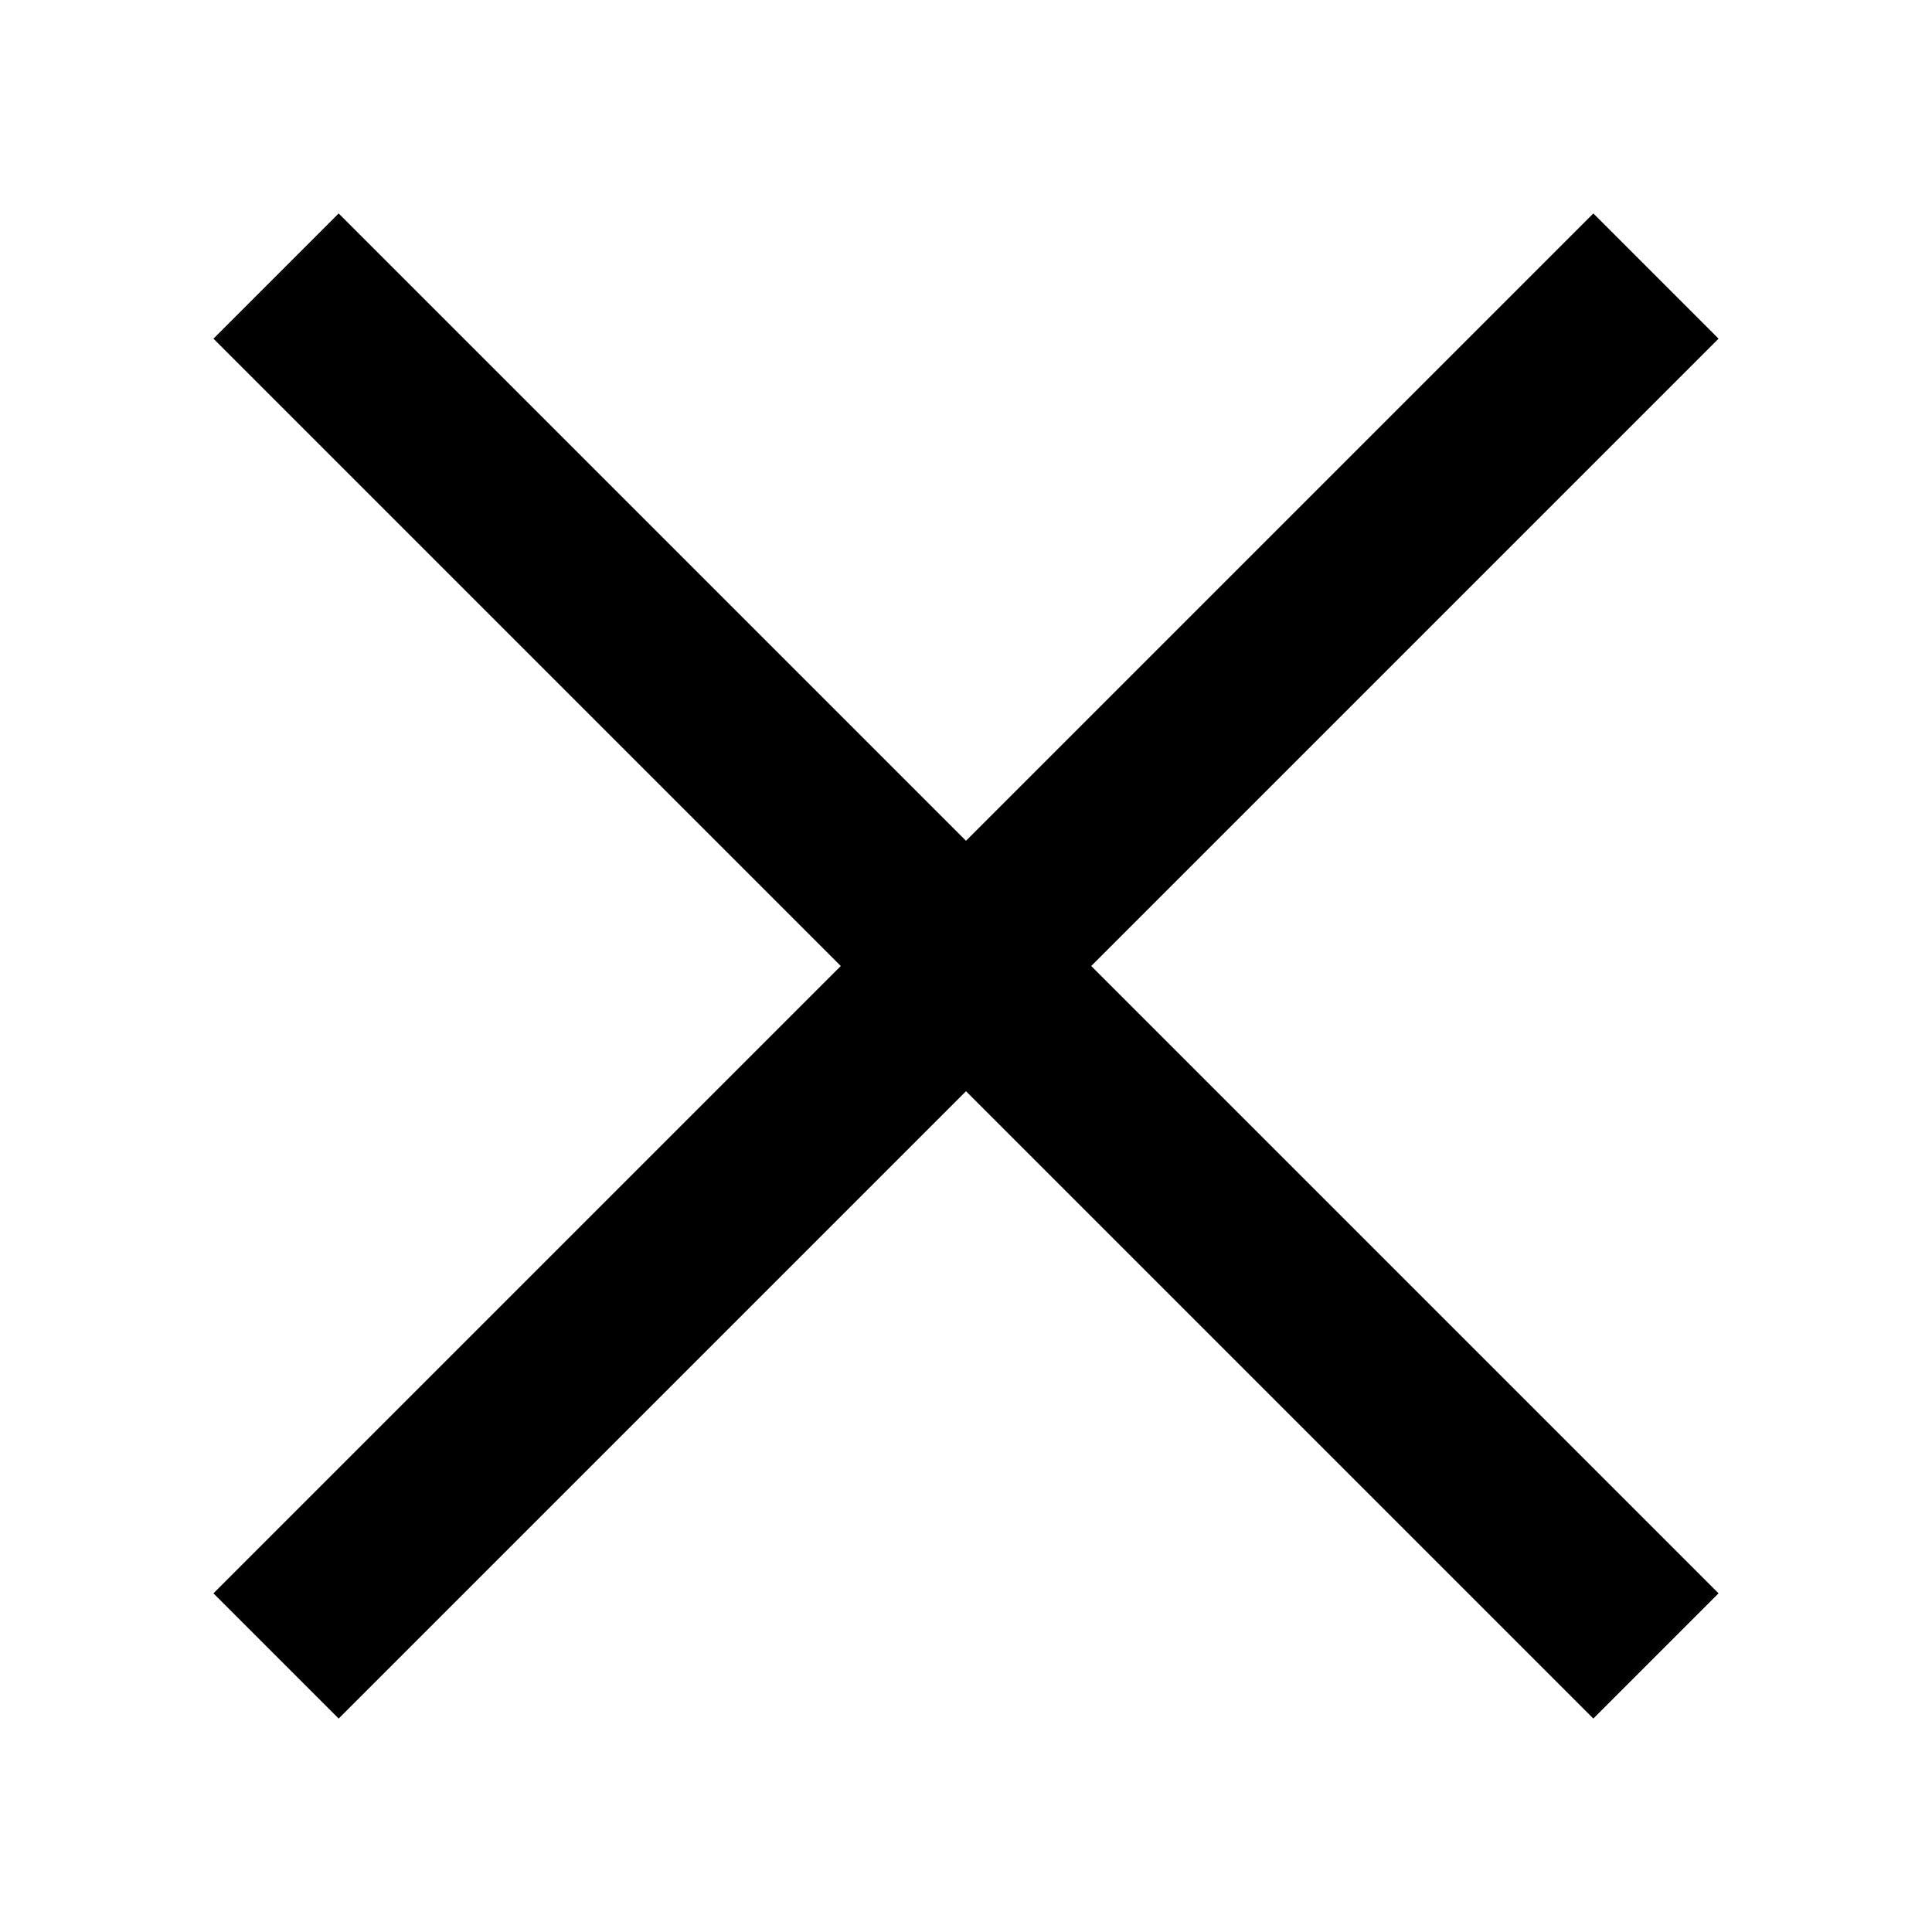
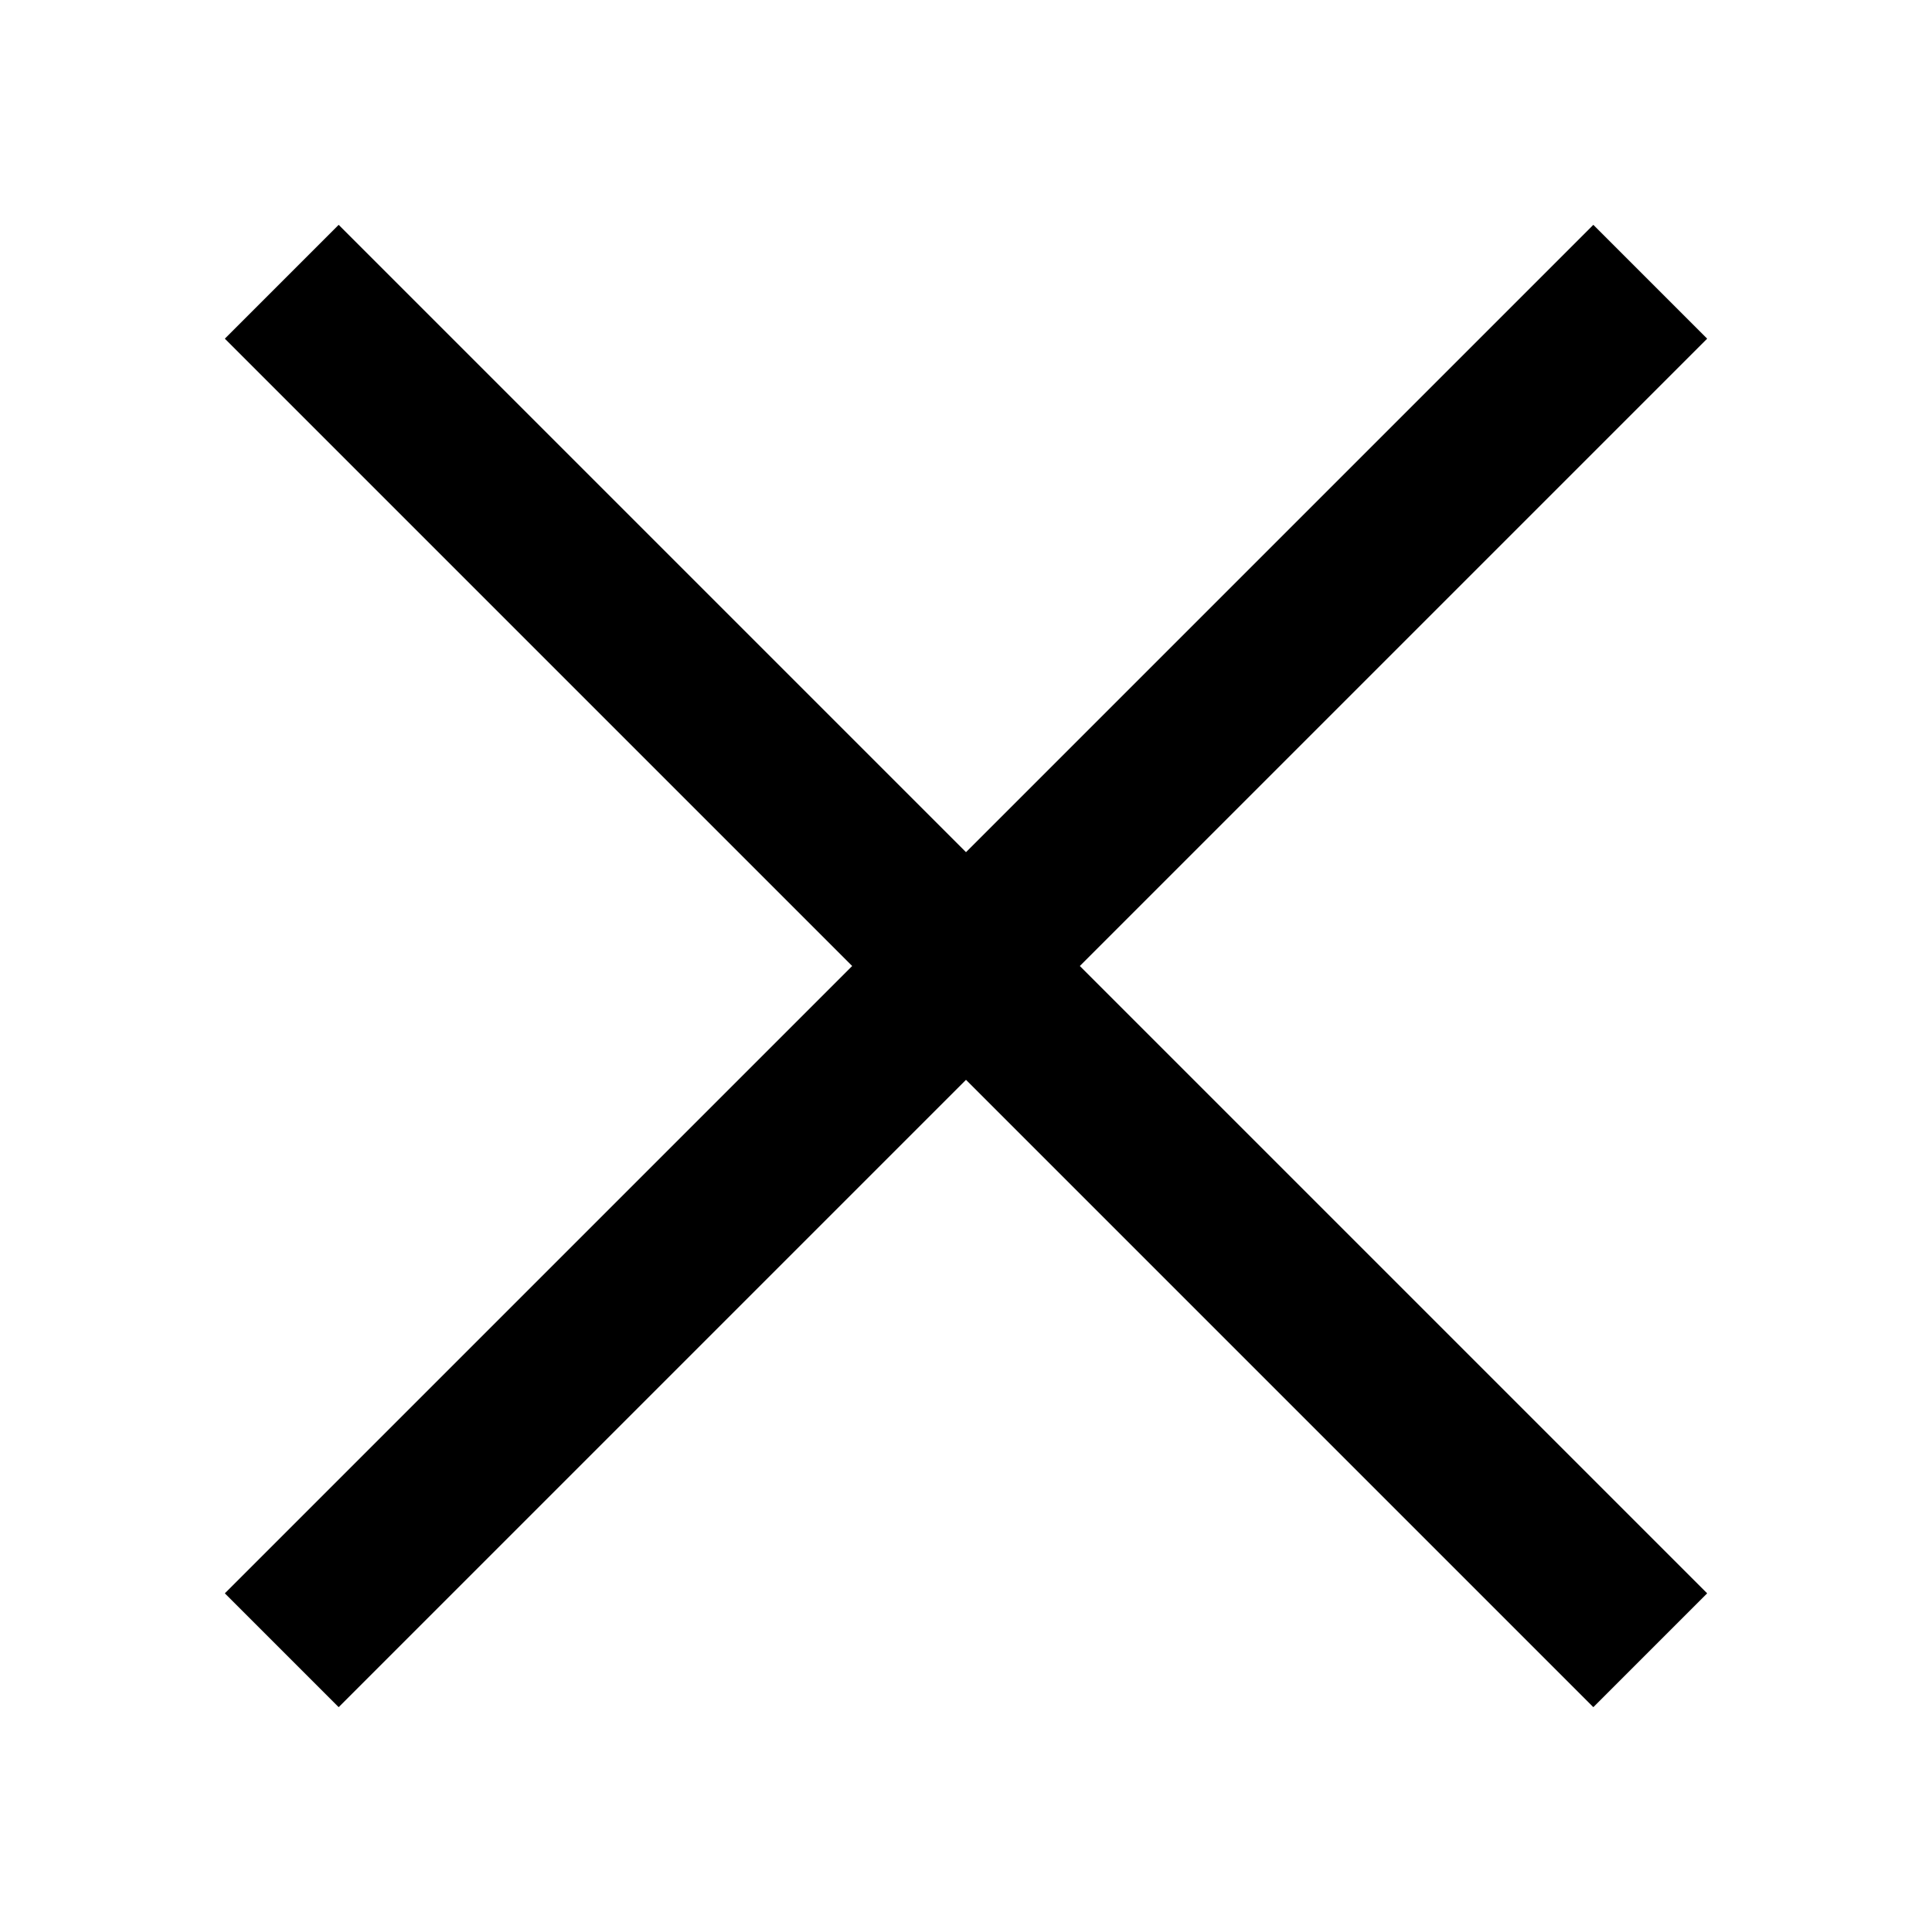
<svg xmlns="http://www.w3.org/2000/svg" width="24px" height="24px" viewBox="0 0 24 24">
-   <path fill="currentColor" d="M10.586 12L2.793 4.207l1.414-1.414L12 10.586l7.793-7.793l1.414 1.414L13.414 12l7.793 7.793l-1.414 1.414L12 13.414l-7.793 7.793l-1.414-1.414z" stroke-width="0.2" stroke="currentColor" />
+   <path fill="currentColor" d="M10.586 12L2.793 4.207l1.414-1.414L12 10.586l7.793-7.793l1.414 1.414L13.414 12l7.793 7.793l-1.414 1.414L12 13.414l-7.793 7.793l-1.414-1.414z" stroke-width="0" stroke="currentColor" />
</svg>
